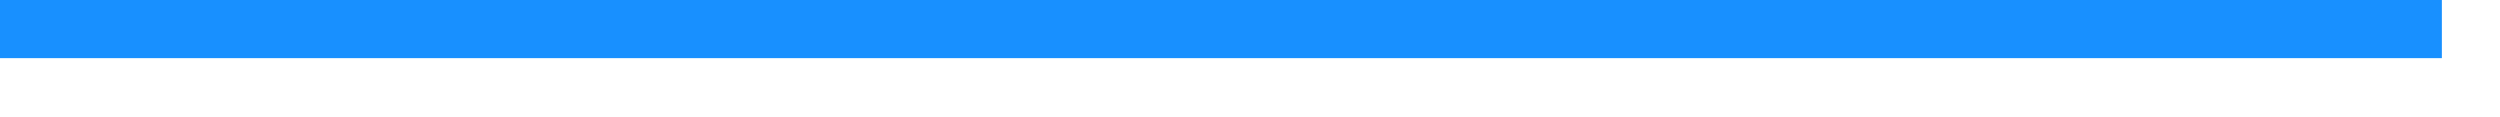
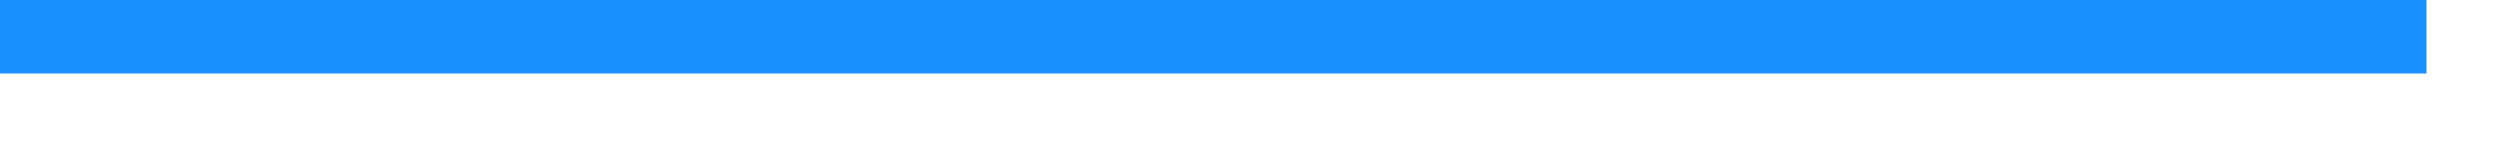
- <svg xmlns="http://www.w3.org/2000/svg" version="1.1" width="43px" height="2px">
-   <g transform="matrix(1 0 0 1 -295 -71 )">
-     <path d="M 295 71.5  L 337 71.5  " stroke-width="1" stroke="#1890ff" fill="none" />
+ <svg xmlns="http://www.w3.org/2000/svg" version="1.1" width="34px" height="2px">
+   <g transform="matrix(1 0 0 1 -197 -71 )">
+     <path d="M 197 71.5  L 230 71.5  " stroke-width="1" stroke="#1890ff" fill="none" />
  </g>
</svg>
